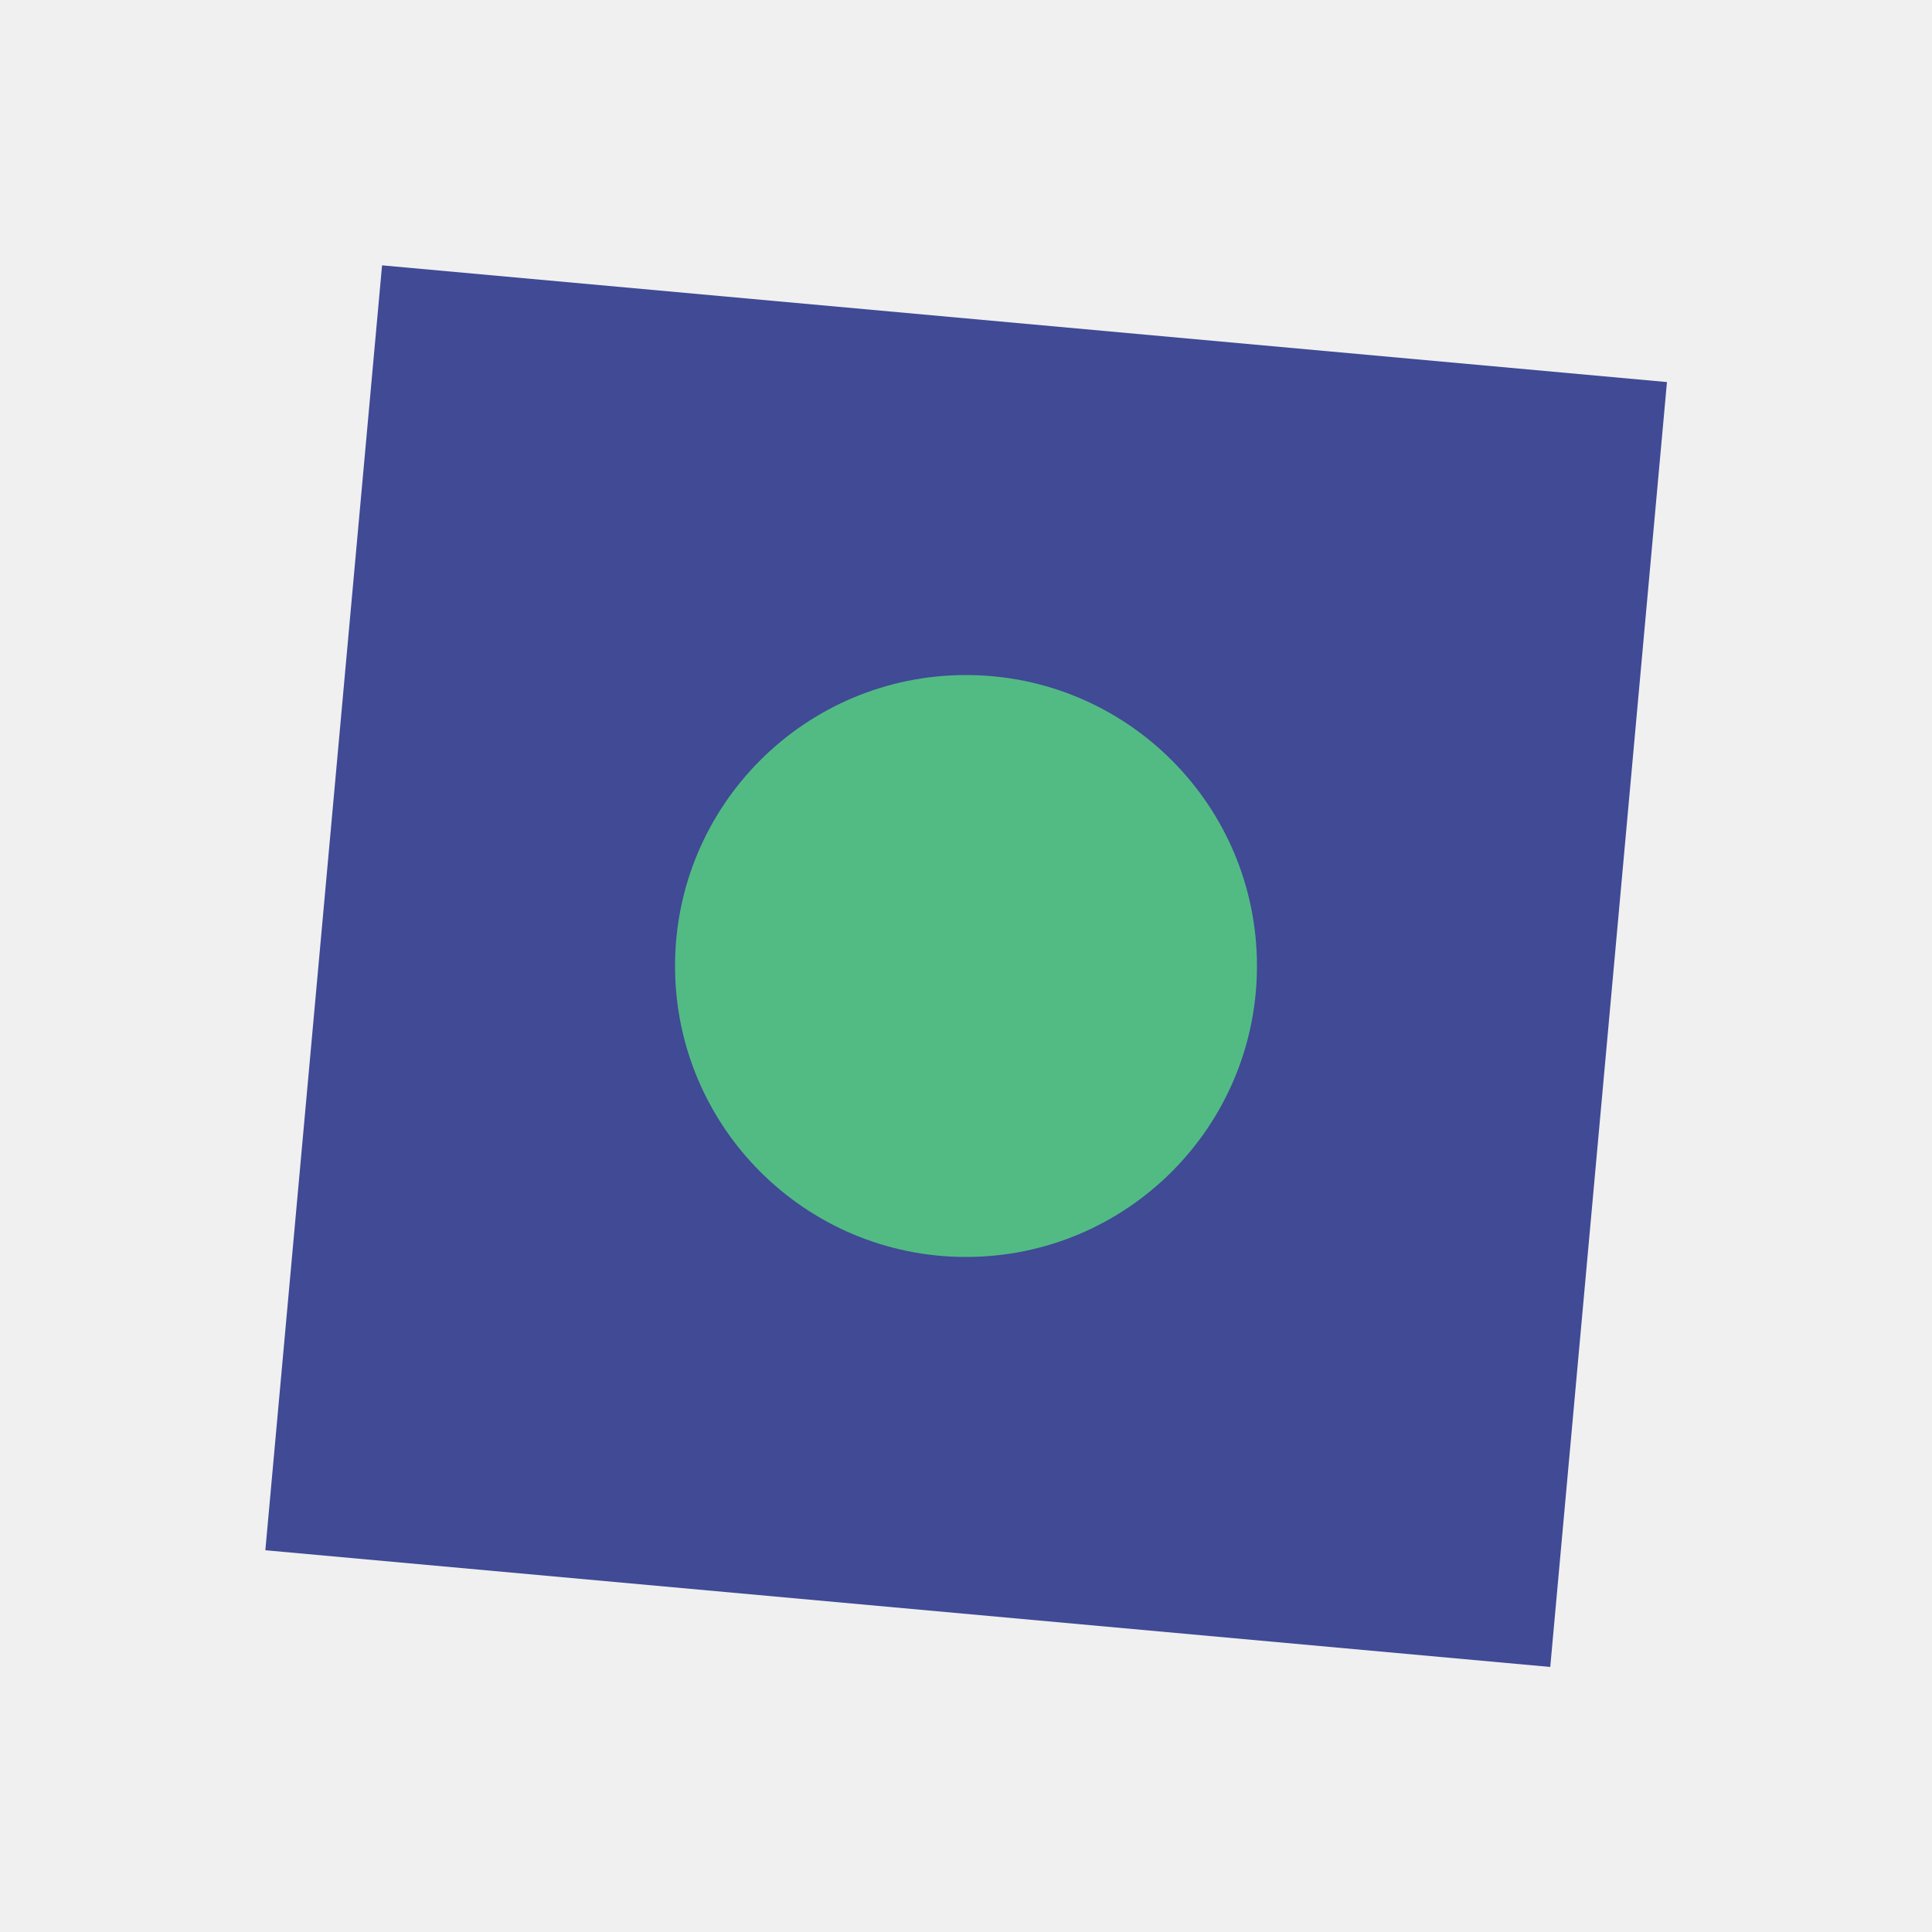
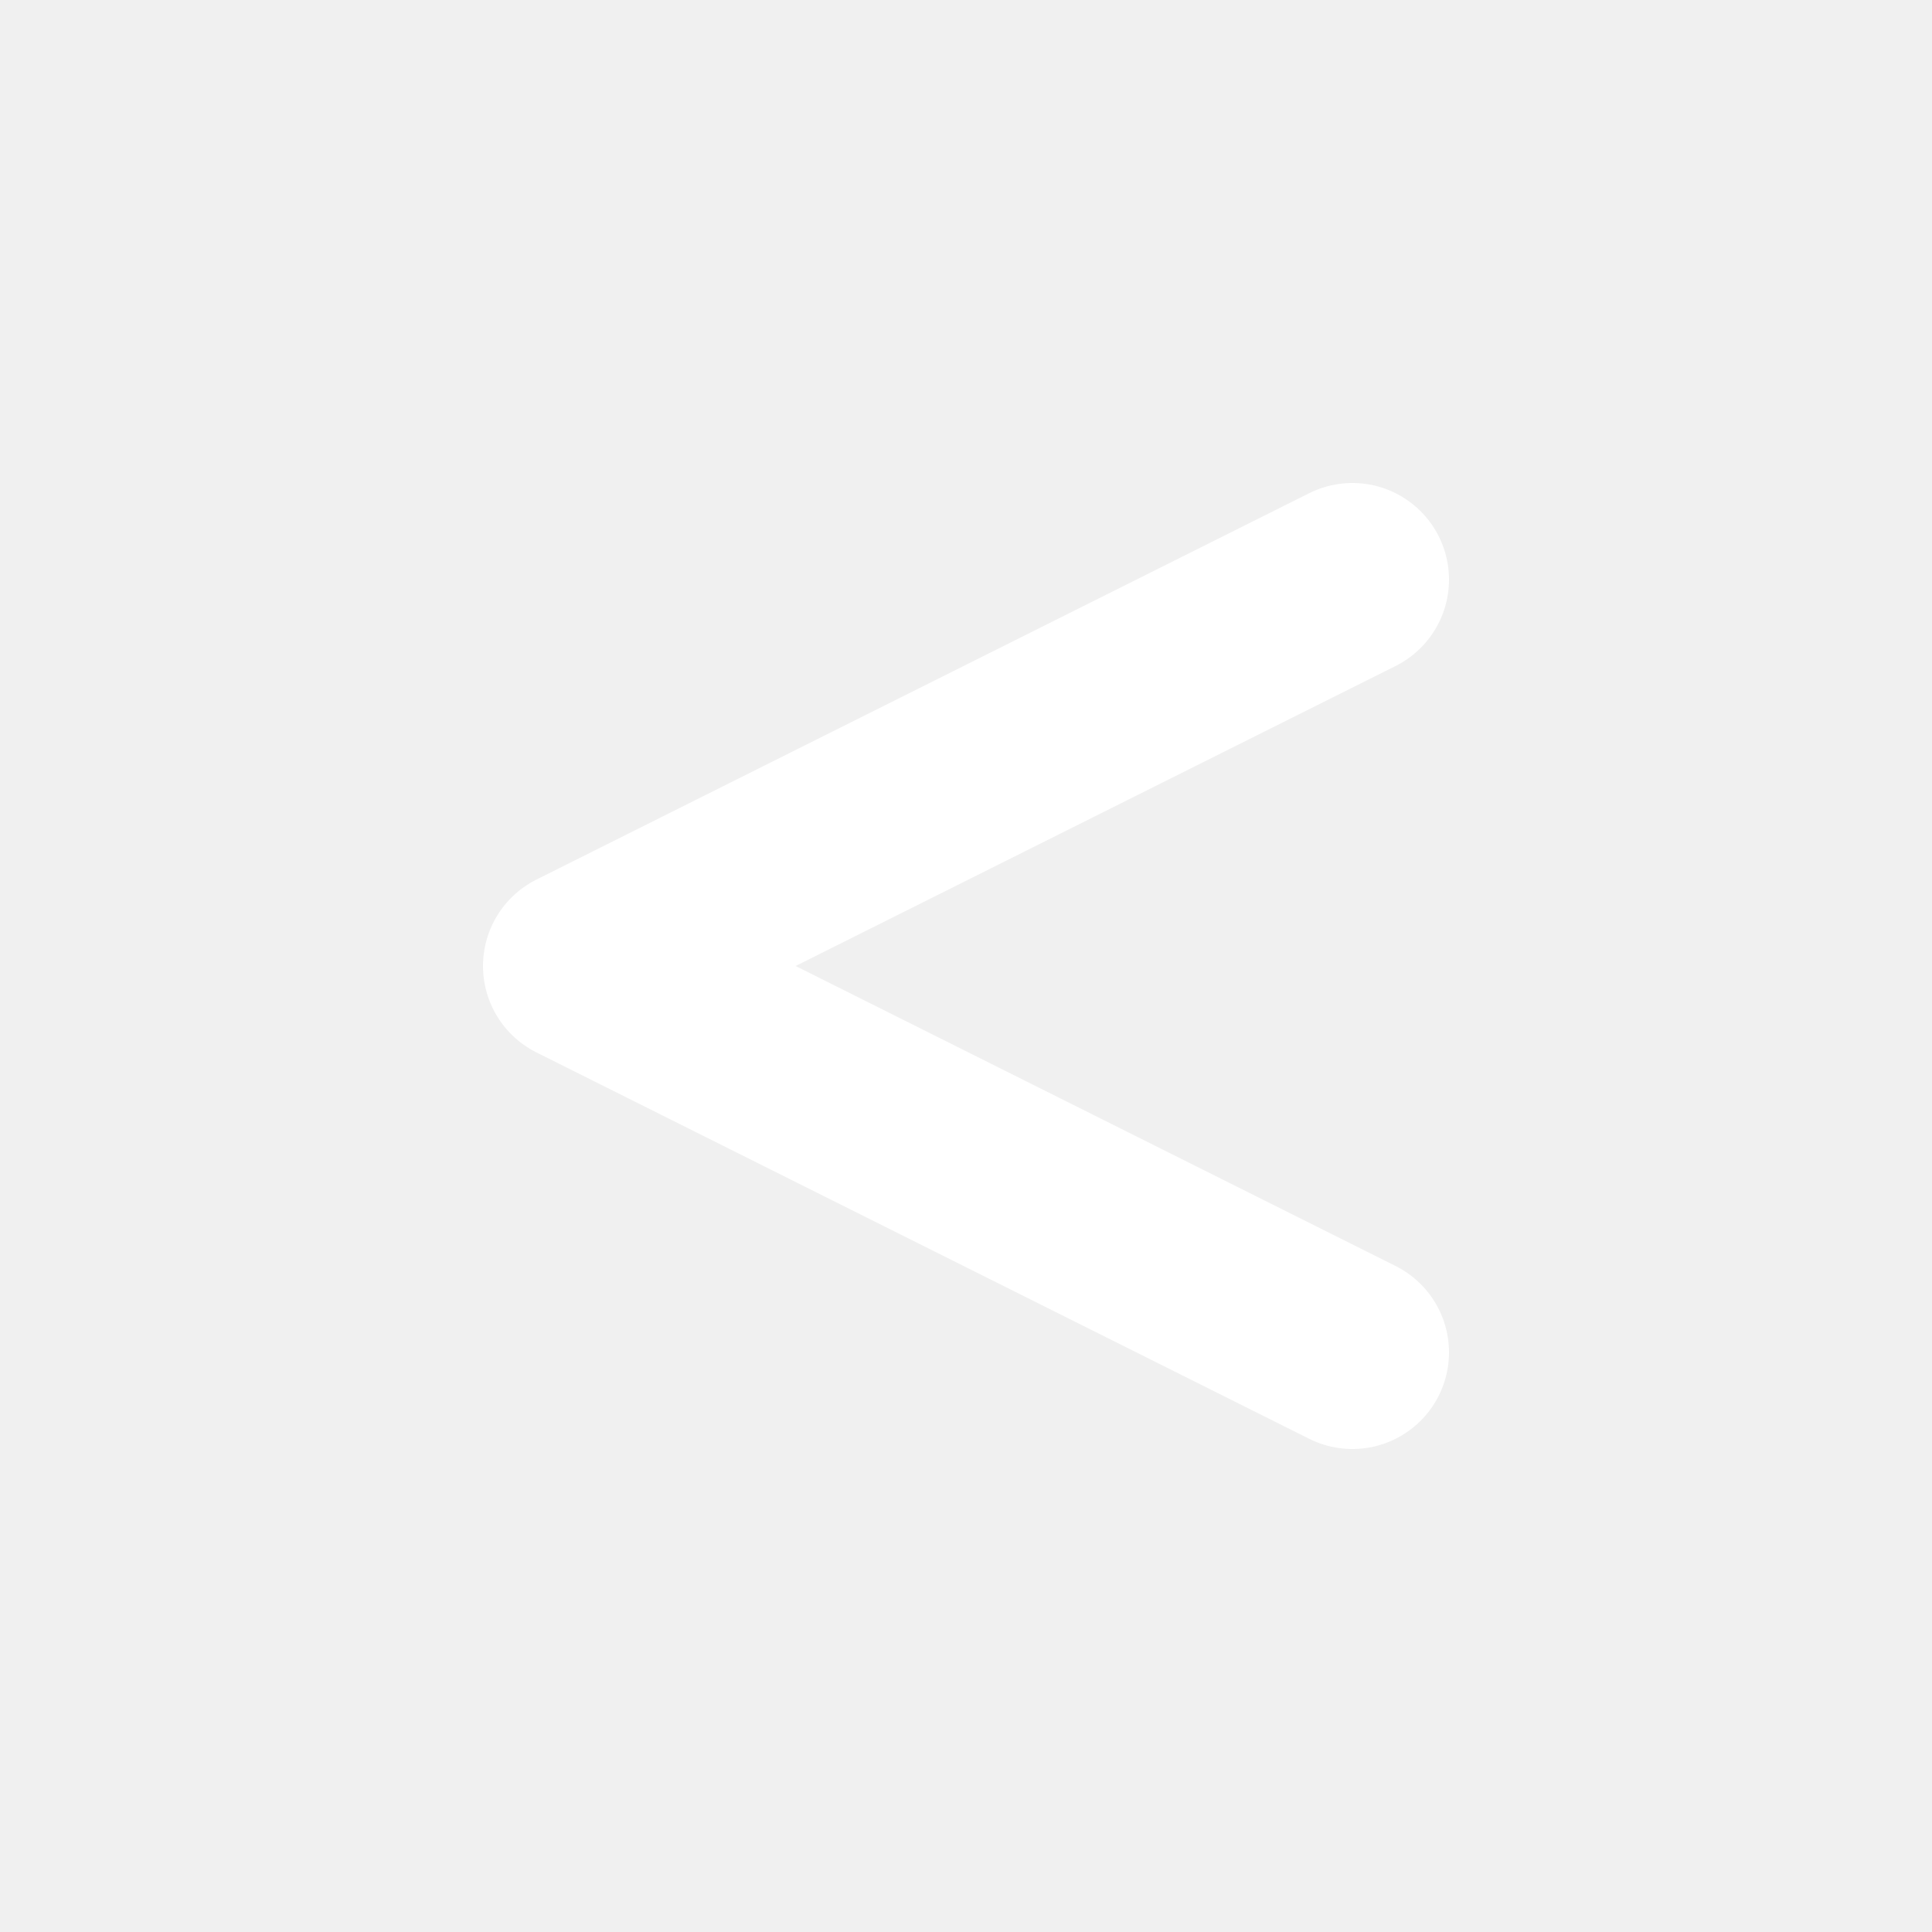
<svg xmlns="http://www.w3.org/2000/svg" viewBox="0 0 100 100">
  <g id="main">
-     <rect x="16.61" y="16.61" width="66.78" height="66.78" transform="translate(-4.31 95.28) rotate(-84.81)" style="fill:#404a95" />
-   </g>
-   <g id="accent">
-     <circle cx="50" cy="50" r="15.06" style="fill:#52bb84" />
+     <polyline points="70 70 30 50 70 30" style="fill:none;stroke:#fff;stroke-linecap:round;stroke-linejoin:round;stroke-width:10px" />
  </g>
</svg>
